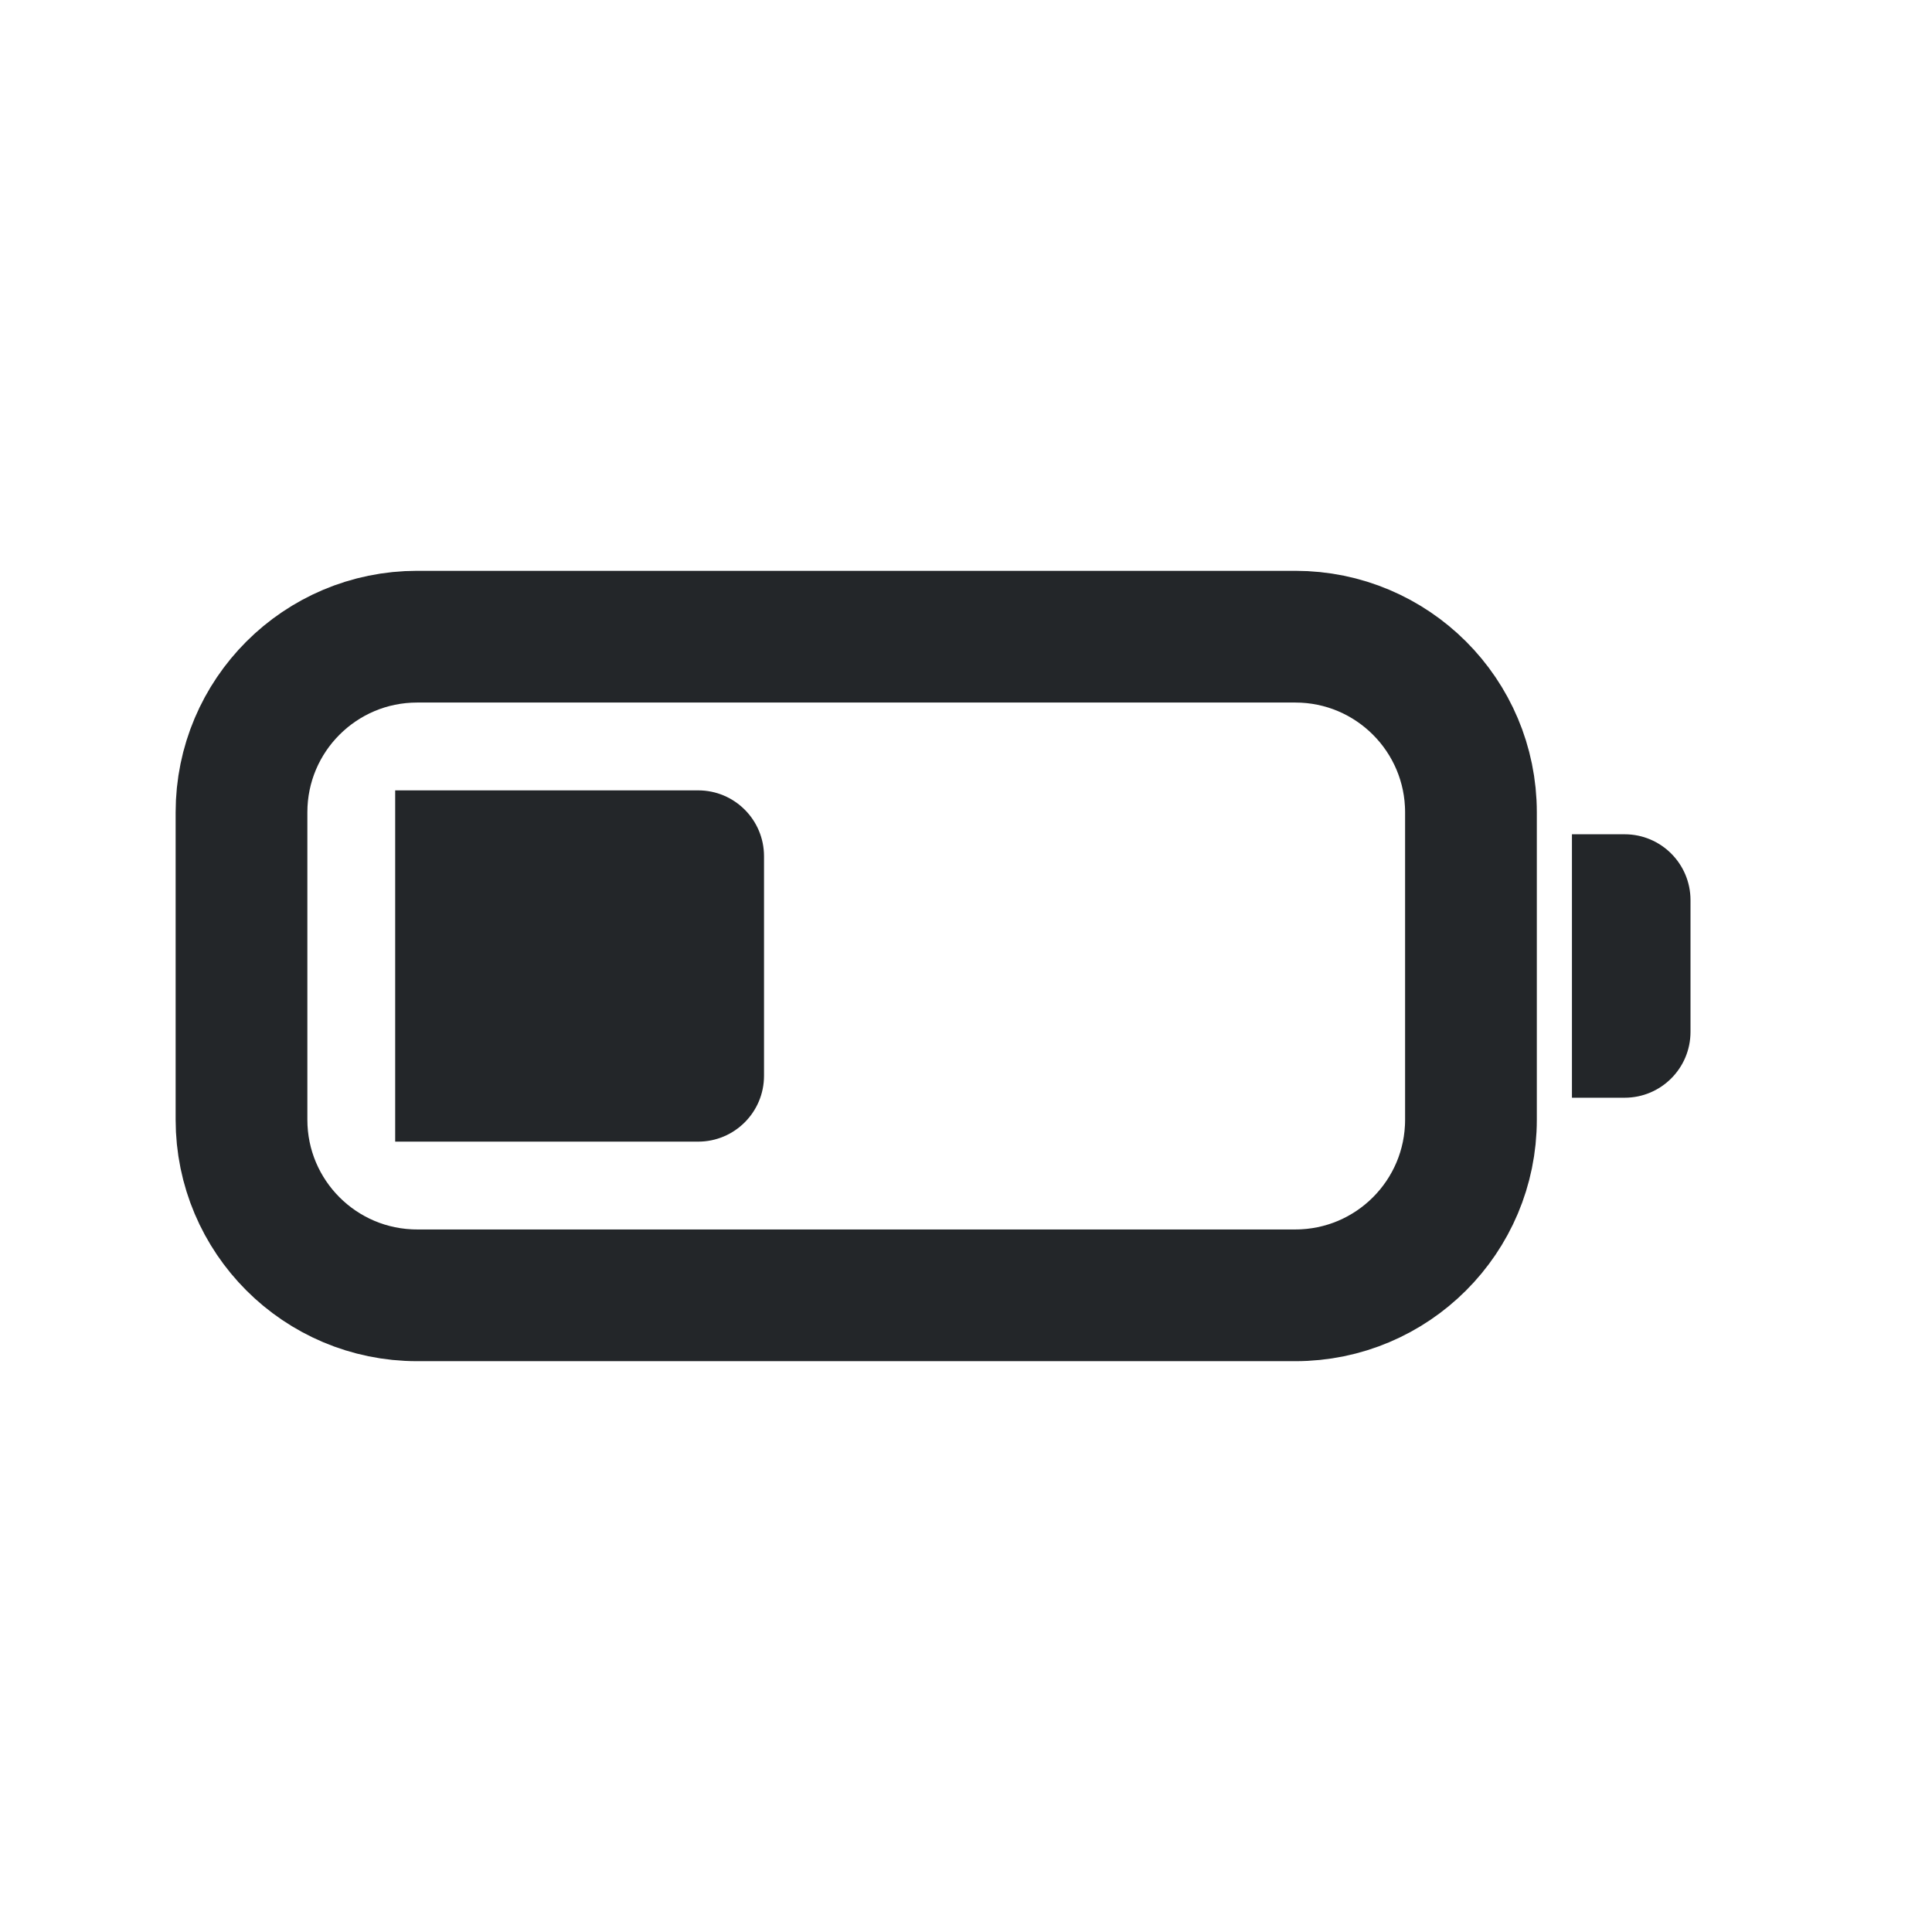
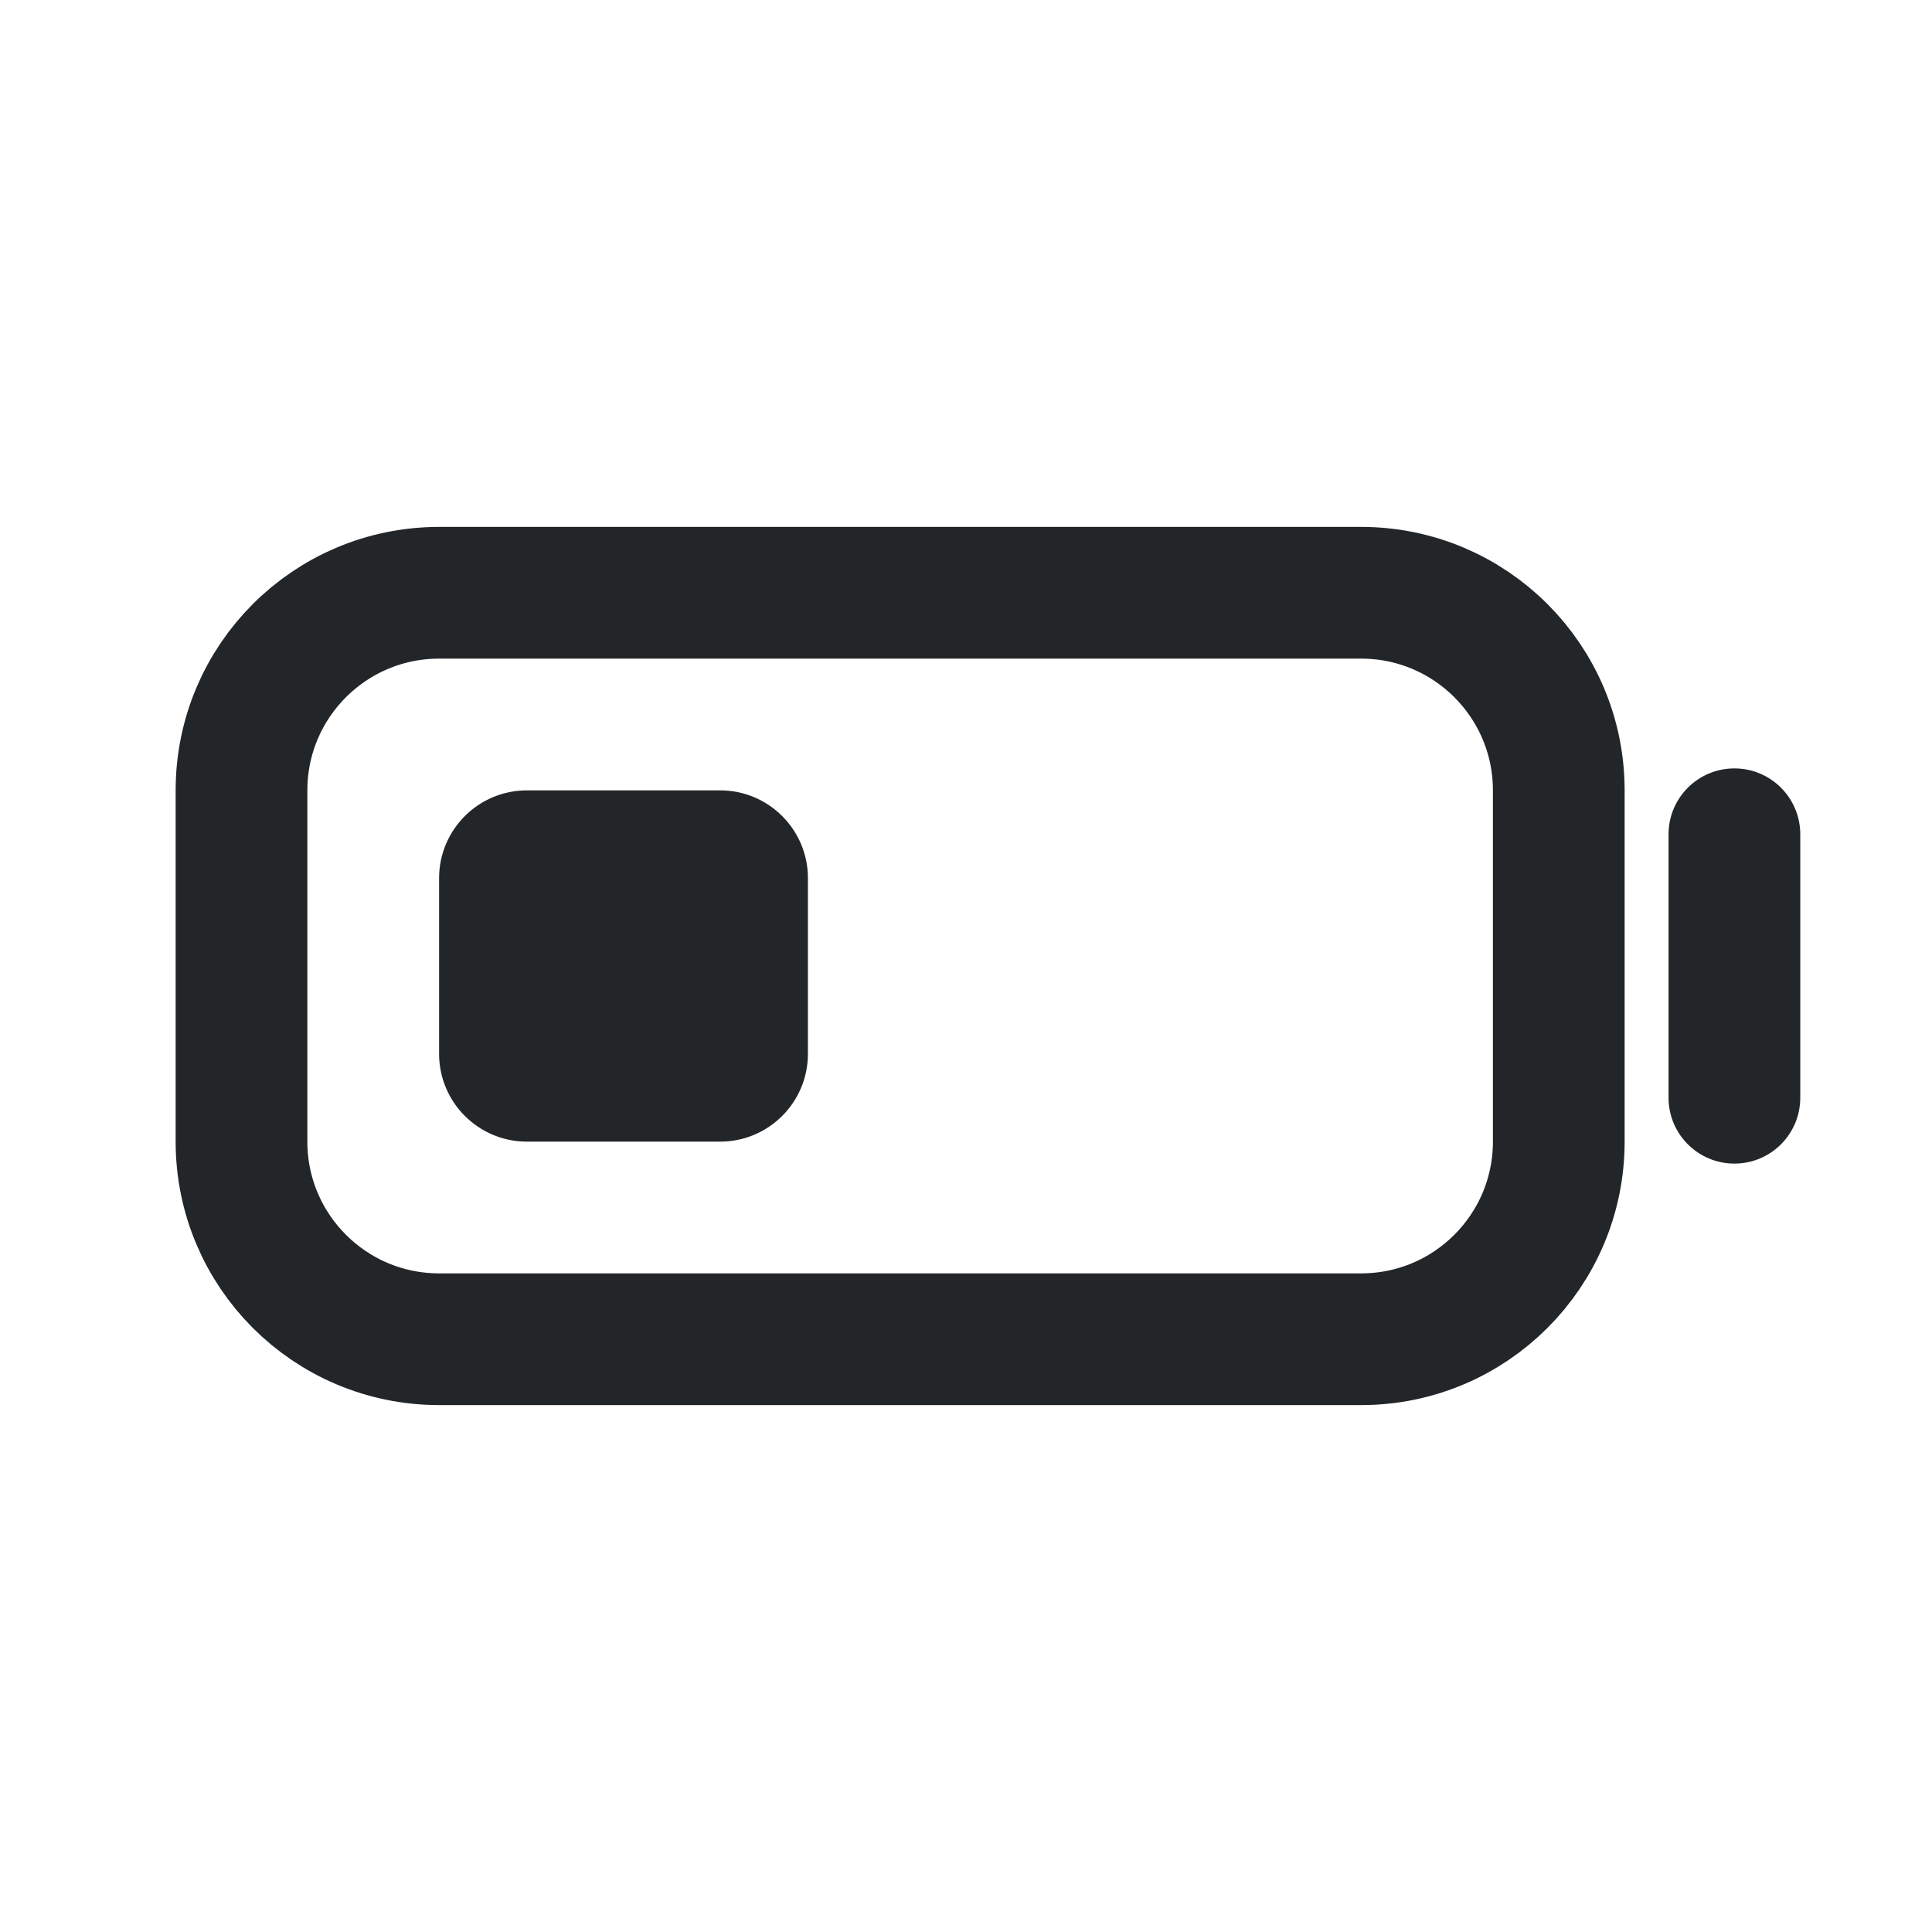
<svg xmlns="http://www.w3.org/2000/svg" width="22" height="22" viewBox="0 0 22 22">
  <style id="current-color-scheme" type="text/css">.ColorScheme-Text { color: #232629; } .ColorScheme-Highlight { color: #60aae8; } .ColorScheme-NegativeText { color: #da4453; } .ColorScheme-NeutralText { color: #f67400; } .ColorScheme-PositiveText { color: #27ae60; } .ColorScheme-Background { color: #eff0f1; }</style>
-   <path class="ColorScheme-Text" d="M4.75 7.25 H14.75 A2 2 0 0 1 16.75 9.25 V12.75 A2 2 0 0 1 14.75 14.75 H4.75 A2 2 0 0 1 2.75 12.75 V9.25 A2 2 0 0 1 4.75 7.25 Z" fill="none" stroke="currentColor" stroke-width="1.5" stroke-linecap="round" stroke-linejoin="round" />
-   <path class="ColorScheme-Text" d="M17.9 9.5 H18.5 A.75 .75 0 0 1 19.25 10.25 V11.75 A.75 .75 0 0 1 18.5 12.5 H17.9 Z" fill="currentColor" />
-   <path class="ColorScheme-Text" d="M4.5 9 H7.95 A.75 .75 0 0 1 8.7 9.75 V12.25 A.75 .75 0 0 1 7.95 13 H4.5 Z" fill="currentColor" />
+   <path class="ColorScheme-Text" d="M5 6.75 H15.5 A2.25 2.25 0 0 1 17.75 9 V13 A2.25 2.25 0 0 1 15.5 15.25 H5 A2.25 2.25 0 0 1 2.75 13 V9 A2.25 2.25 0 0 1 5 6.75 Z" fill="none" stroke="currentColor" stroke-width="1.5" stroke-linecap="round" stroke-linejoin="round" />
+   <path class="ColorScheme-Text" d="M19 9.5 A.75 .75 0 0 1 20.5 9.5 V12.5 A.75 .75 0 0 1 19 12.5 Z" fill="currentColor" />
+   <path class="ColorScheme-Text" d="M6 9 H8.2 A1 1 0 0 1 9.2 10 V12 A1 1 0 0 1 8.2 13 H6 A1 1 0 0 1 5 12 V10 A1 1 0 0 1 6 9 Z" fill="currentColor" />
</svg>
